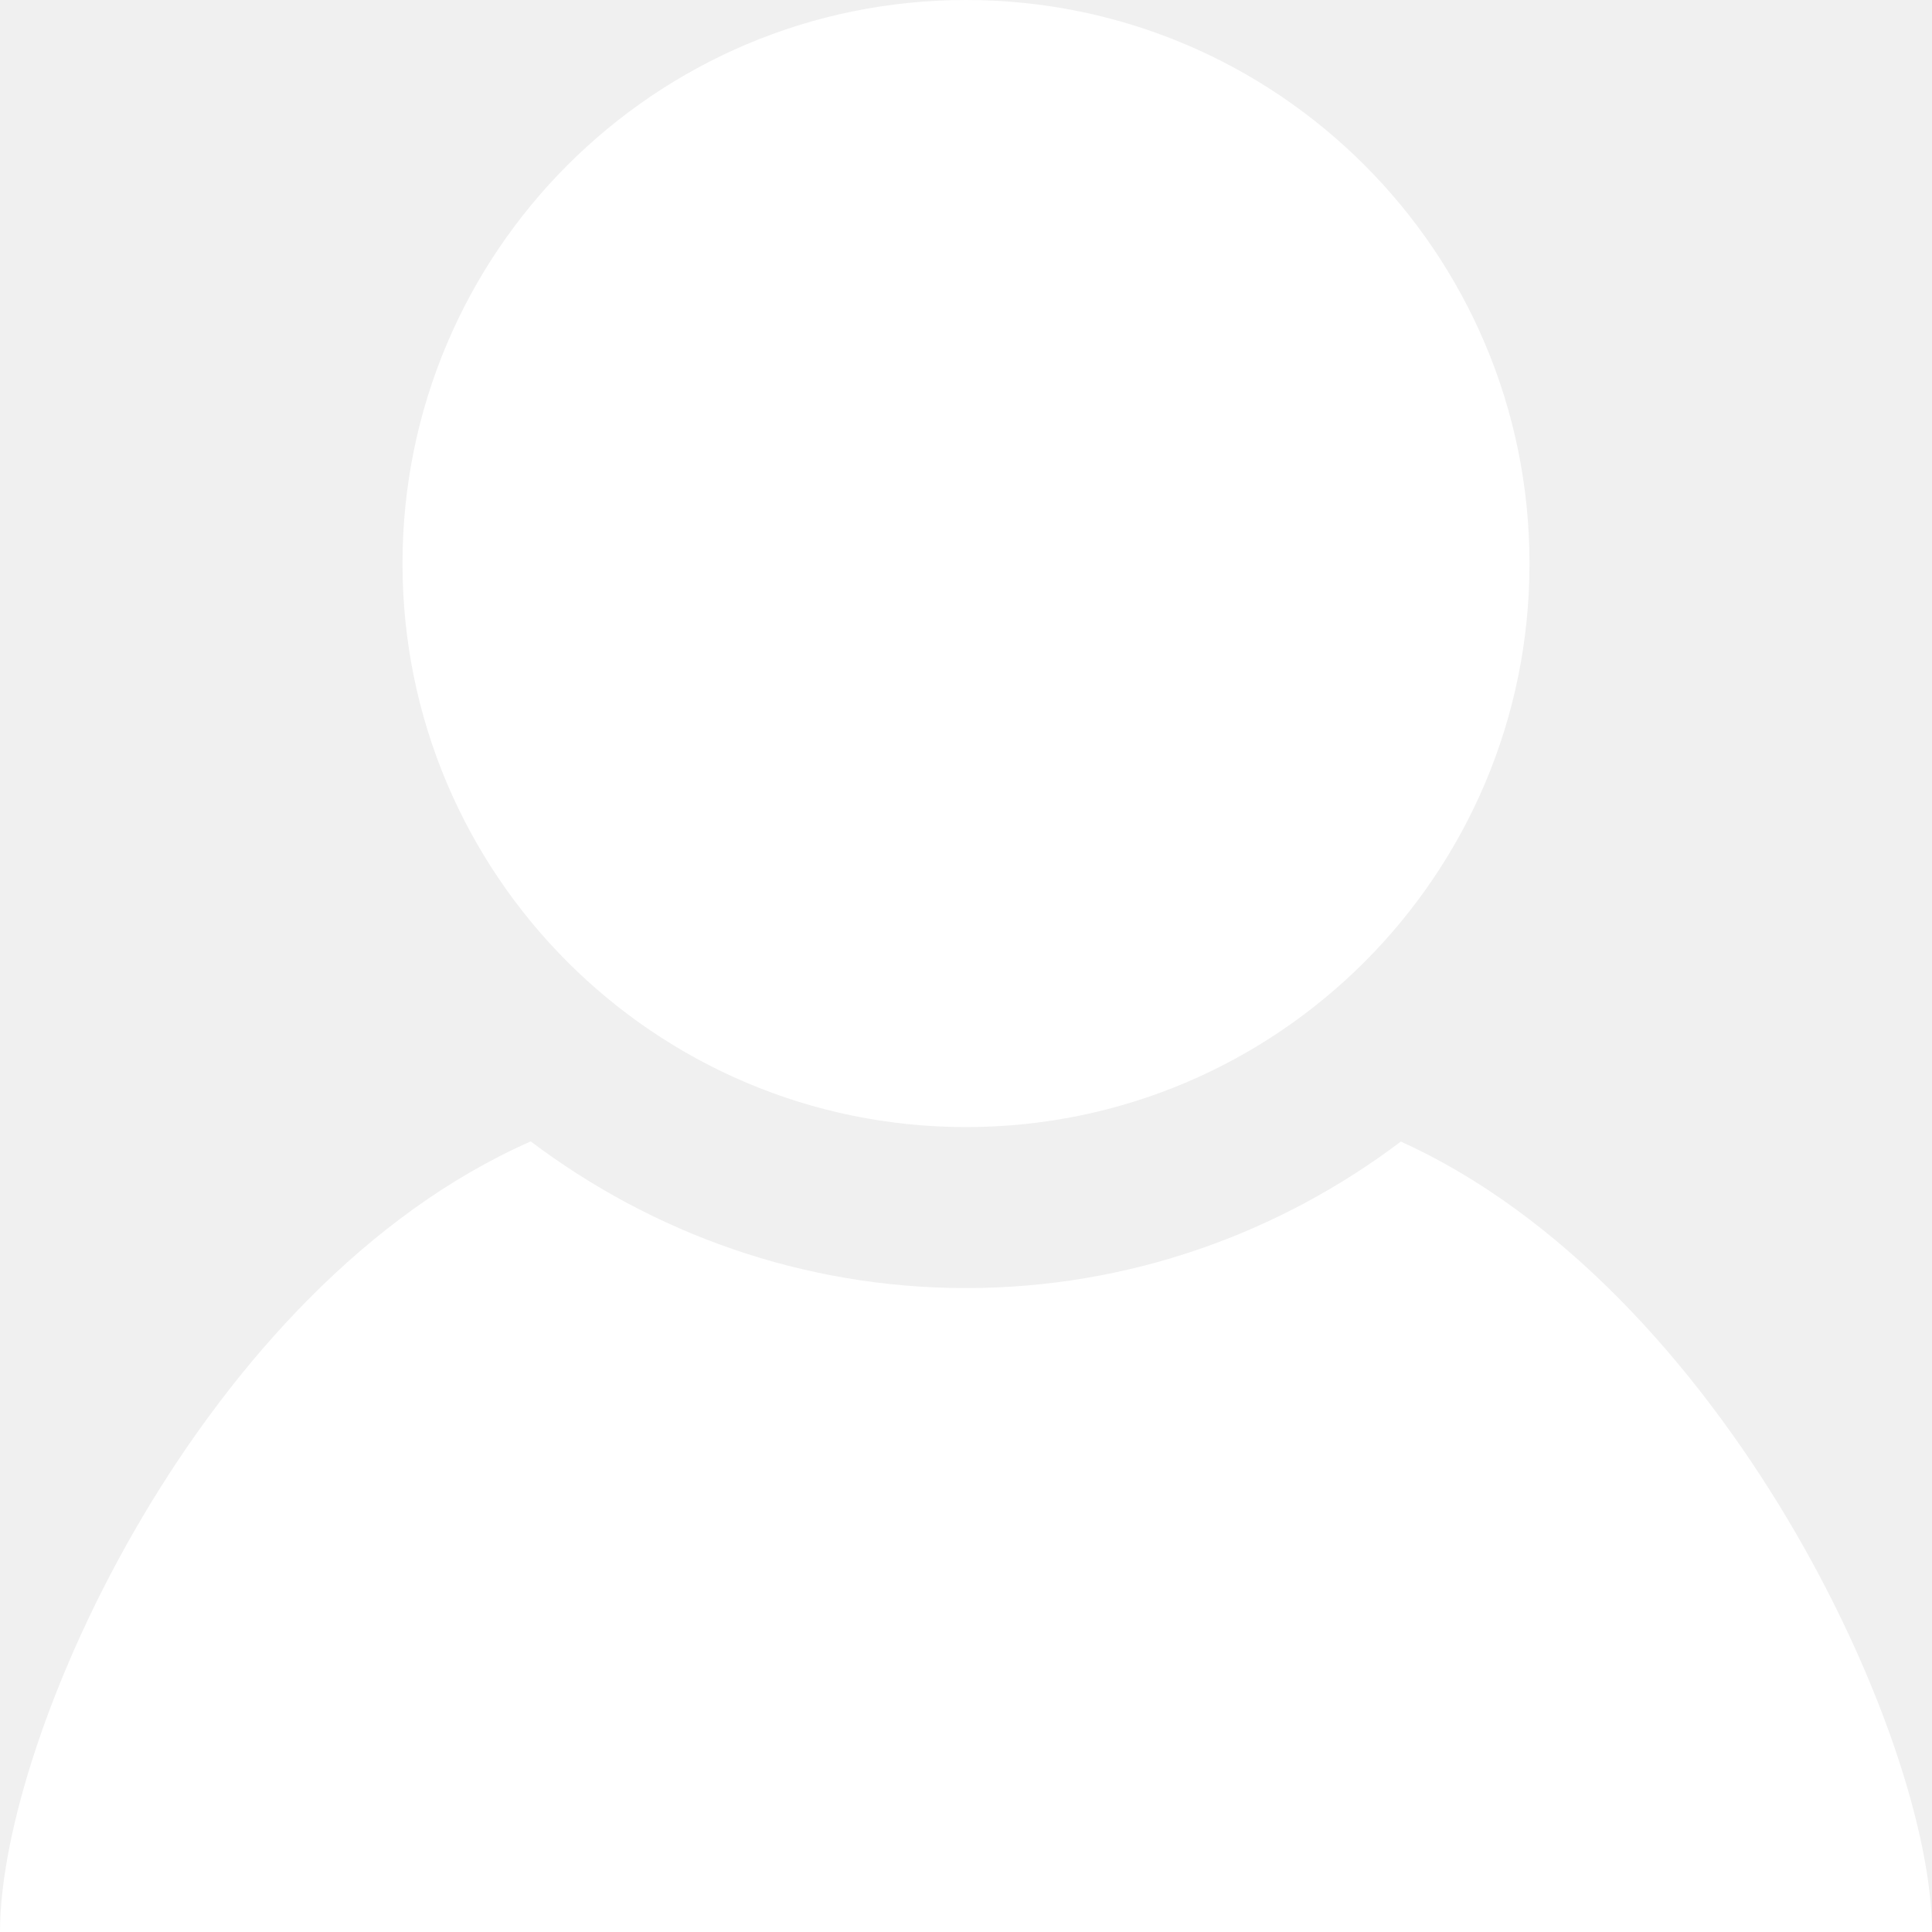
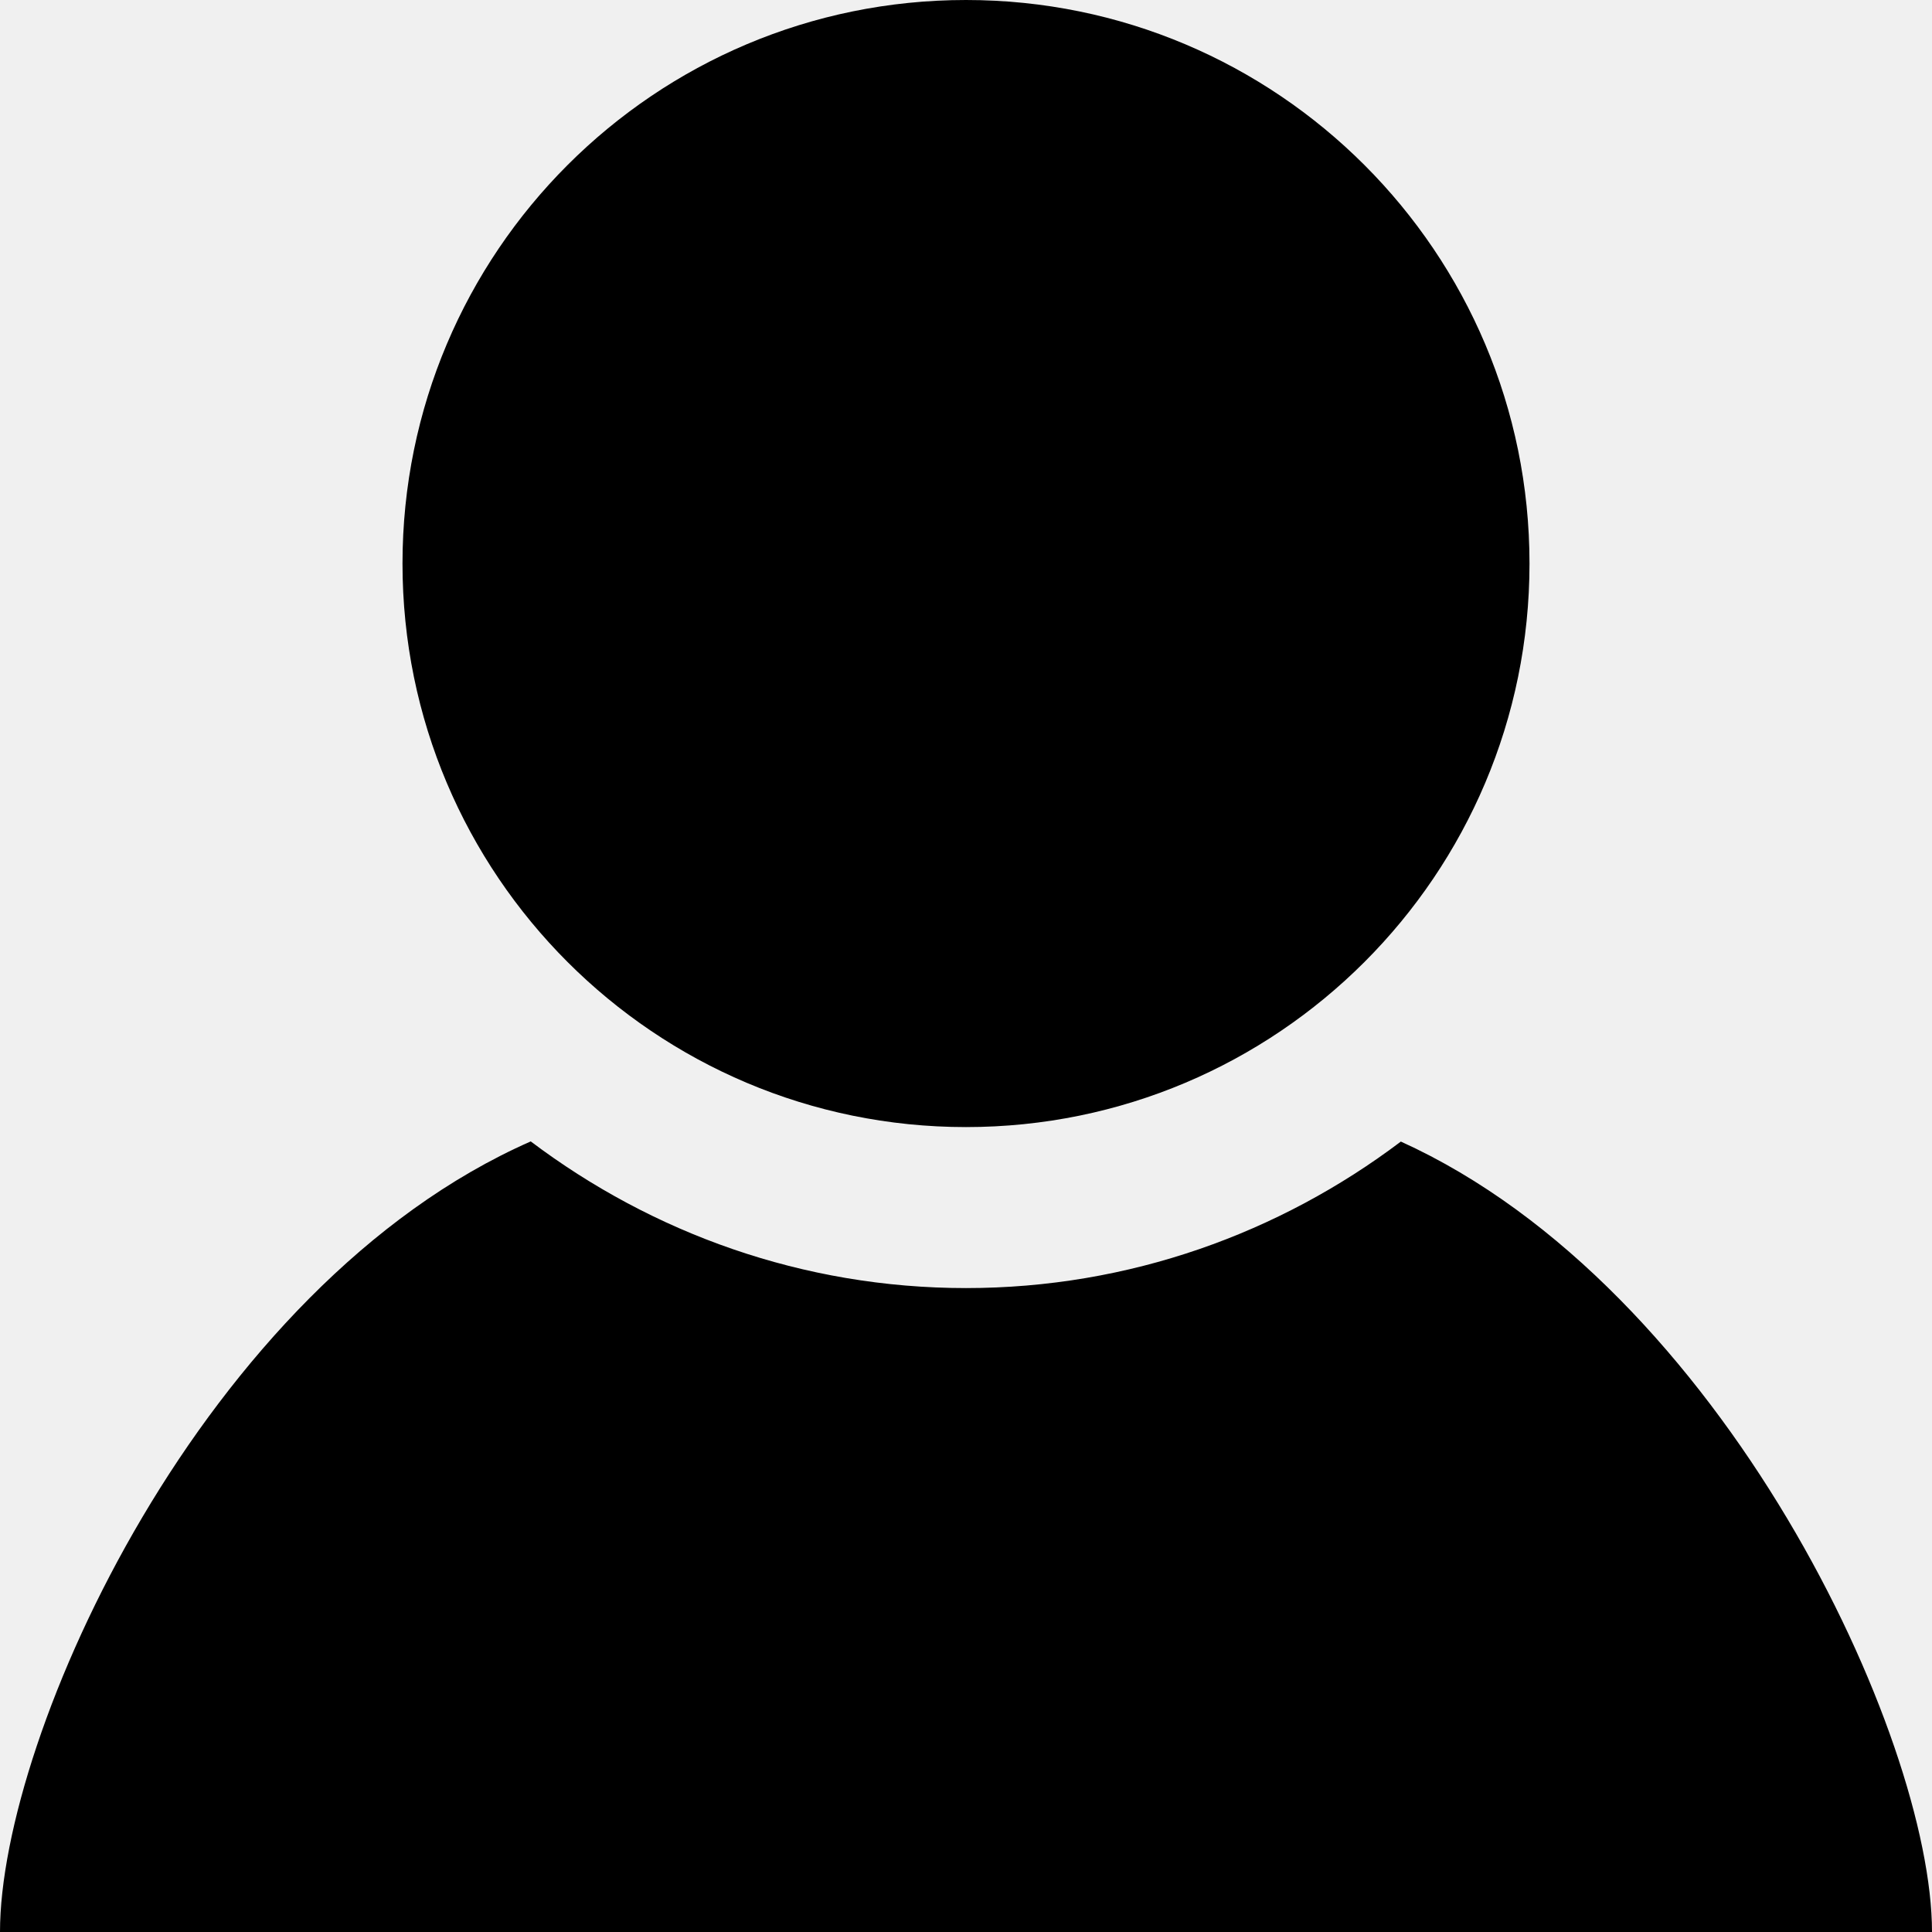
<svg xmlns="http://www.w3.org/2000/svg" width="24" height="24" viewBox="0 0 24 24">
-   <path fill="#FFFFFF" d="M19 7.001c0 3.865-3.134 7-7 7s-7-3.135-7-7c0-3.867 3.134-7.001 7-7.001s7 3.134 7 7.001zm-1.598 7.18c-1.506 1.137-3.374 1.82-5.402 1.82-2.03 0-3.899-.685-5.407-1.822-4.072 1.793-6.593 7.376-6.593 9.821h24c0-2.423-2.6-8.006-6.598-9.819z" />
+   <path fill="#000000" d="M19 7.001c0 3.865-3.134 7-7 7s-7-3.135-7-7c0-3.867 3.134-7.001 7-7.001s7 3.134 7 7.001zm-1.598 7.18c-1.506 1.137-3.374 1.82-5.402 1.82-2.03 0-3.899-.685-5.407-1.822-4.072 1.793-6.593 7.376-6.593 9.821h24c0-2.423-2.6-8.006-6.598-9.819z" />
</svg>
